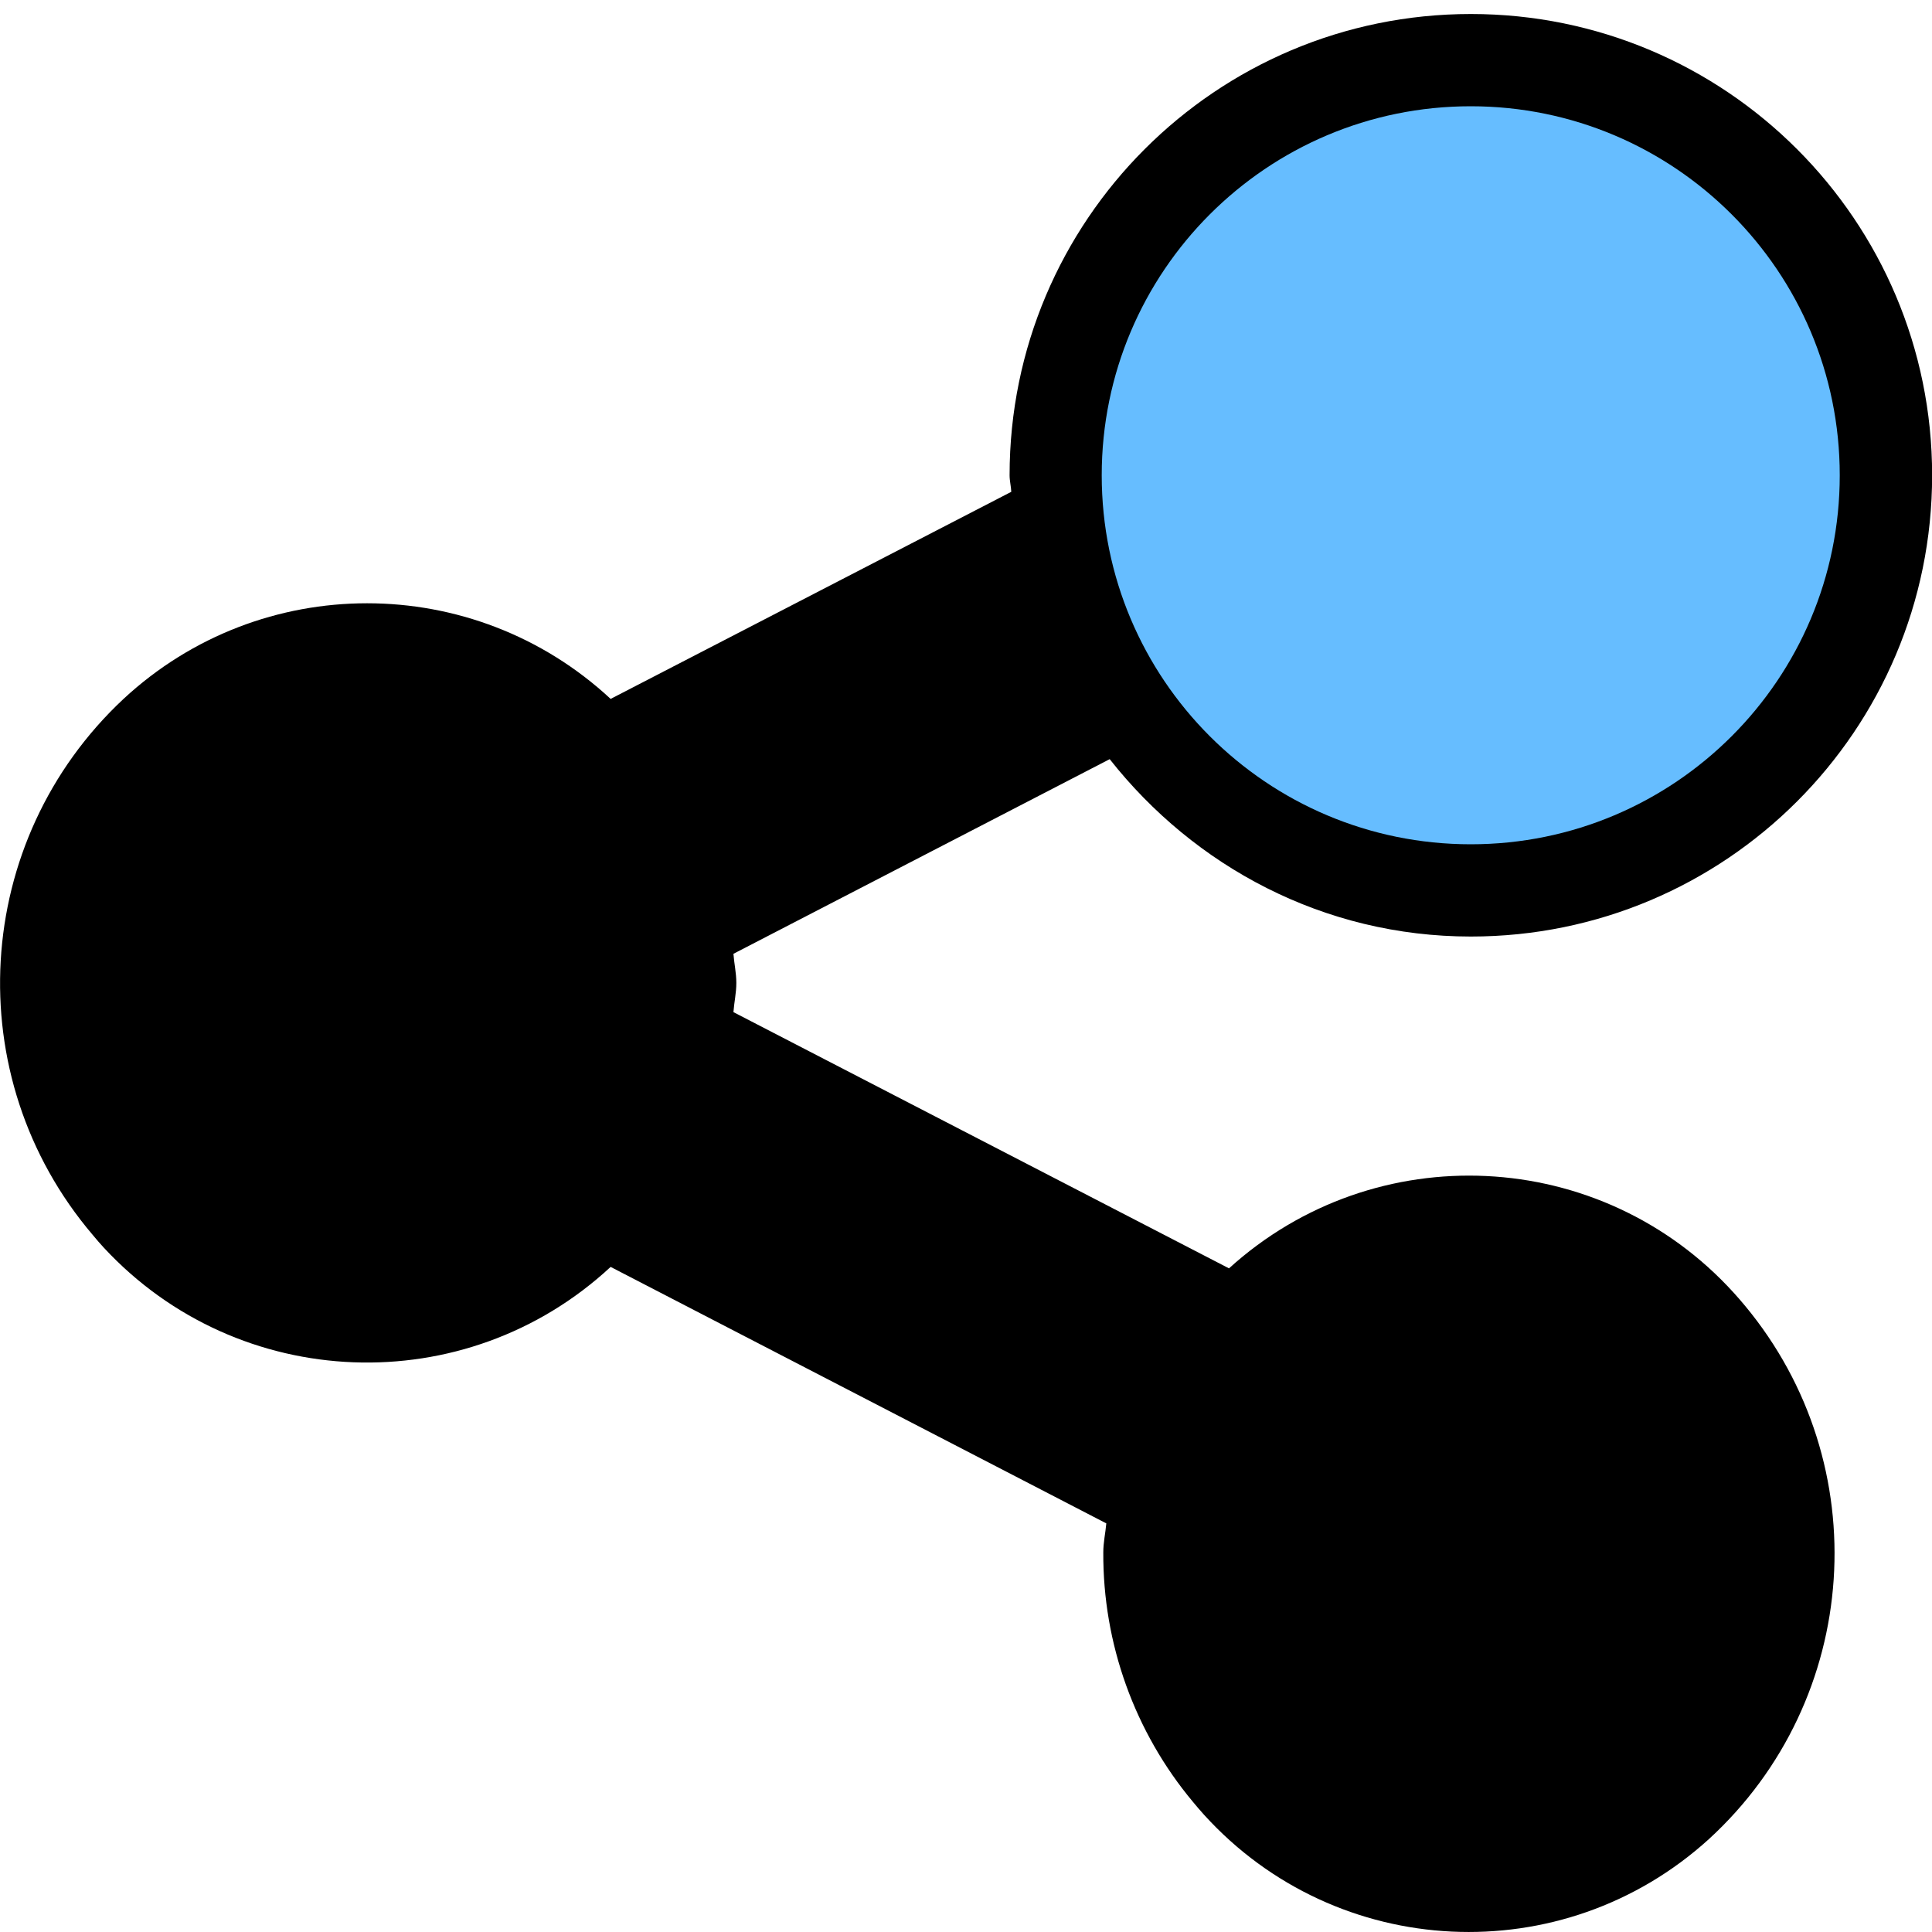
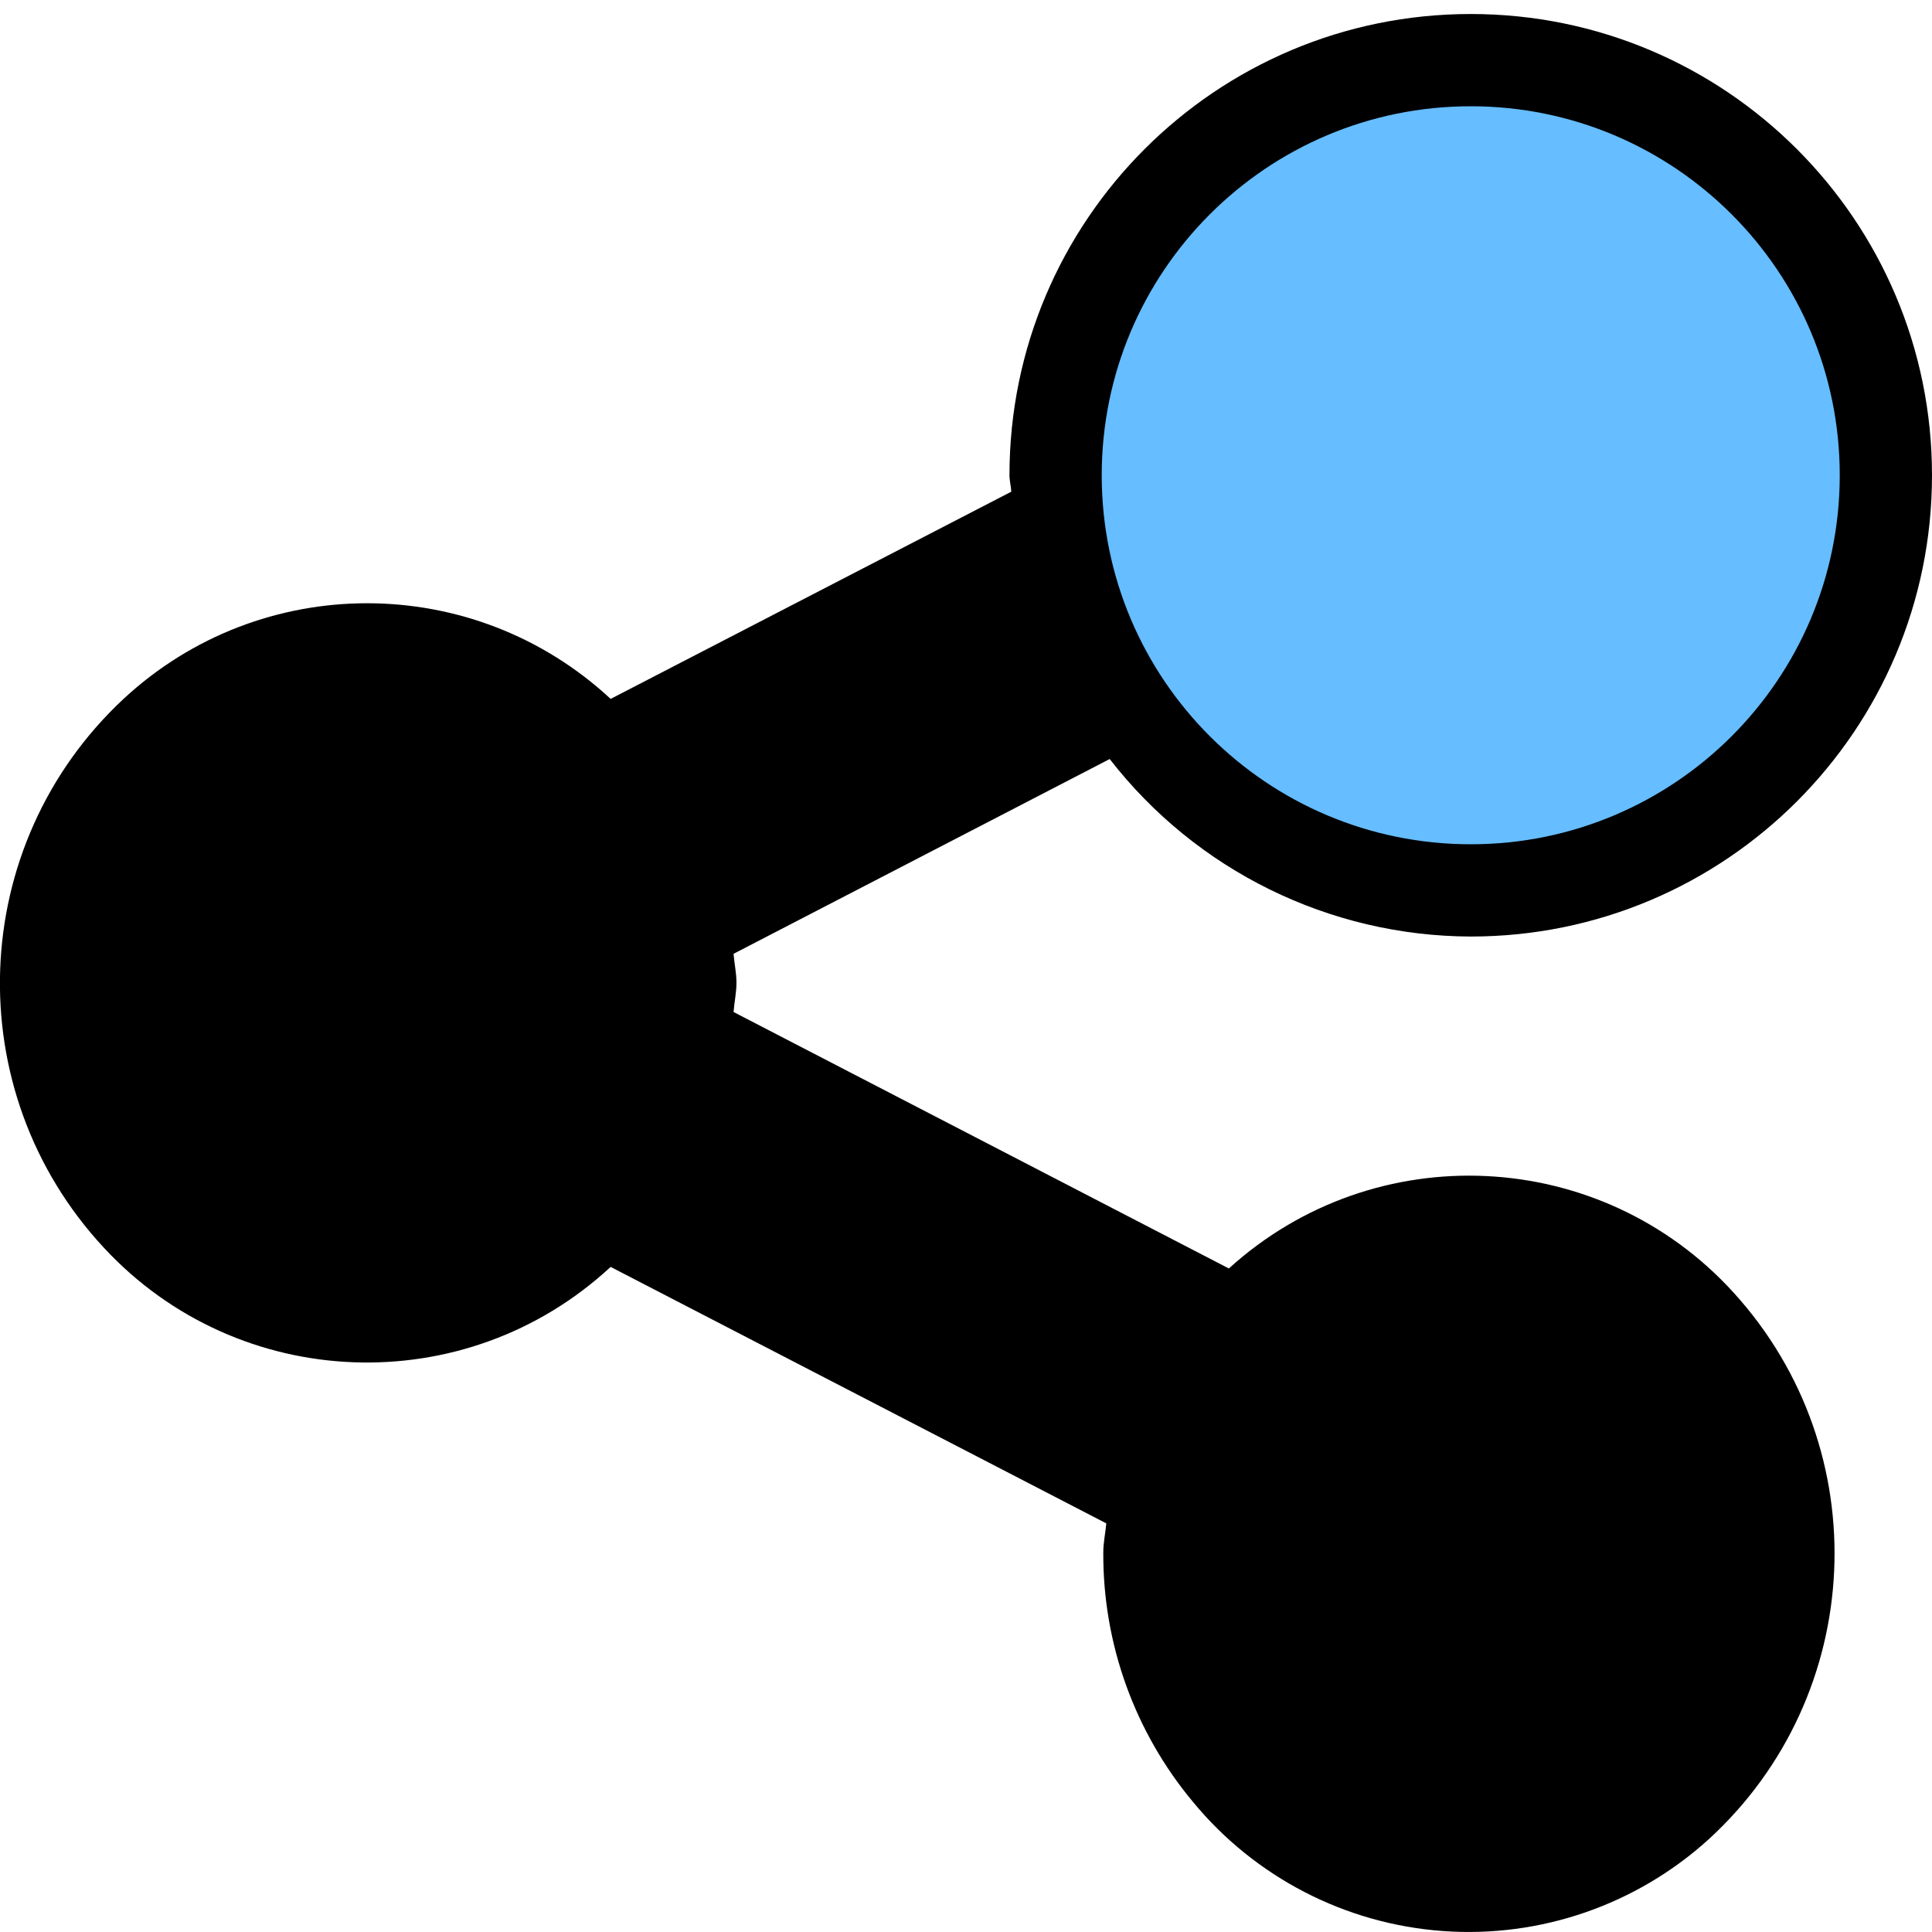
<svg xmlns="http://www.w3.org/2000/svg" viewBox="0 0 16 16">
-   <path d="M14.357,10.705 C13.258,9.496 11.388,9.406 10.178,10.504 L6.074,8.382 C6.08,8.3 6.098,8.224 6.098,8.14 C6.098,8.057 6.08,7.98 6.074,7.899 L9.19,6.287 C9.89,7.175 10.962,7.756 12.181,7.756 C14.291,7.756 16.001,6.046 16.001,3.936 C16.001,1.827 14.291,0.116 12.181,0.116 C10.071,0.116 8.361,1.827 8.361,3.936 C8.361,3.983 8.373,4.027 8.375,4.073 L5.057,5.788 C3.92,4.732 2.16,4.732 1.023,5.788 C-0.234,6.962 -0.347,8.916 0.767,10.226 C0.797,10.263 0.829,10.299 0.861,10.334 C1.977,11.536 3.855,11.607 5.057,10.492 L9.162,12.616 C9.155,12.696 9.137,12.773 9.137,12.856 C9.133,13.611 9.396,14.344 9.88,14.923 C9.911,14.96 9.941,14.996 9.973,15.031 C11.072,16.24 12.942,16.33 14.152,15.231 C15.415,14.074 15.546,12.129 14.45,10.812 C14.42,10.776 14.389,10.74 14.357,10.705" />
-   <path fill="#66BDFF" d="M15.236,3.936 C15.236,5.624 13.868,6.992 12.18,6.992 C10.492,6.992 9.124,5.624 9.124,3.936 C9.124,2.249 10.492,0.88 12.18,0.88 C13.868,0.88 15.236,2.249 15.236,3.936" />
+   <path d="M14.357 10.705a2.96 2.96 0 0 0-4.18-.2L6.075 8.381c.006-.082.024-.158.024-.242 0-.083-.018-.16-.024-.24L9.19 6.286a3.8 3.8 0 0 0 2.99 1.47 3.82 3.82 0 1 0-3.82-3.82c0 .046.013.09.015.136L5.057 5.788a2.964 2.964 0 0 0-4.034 0 3.219 3.219 0 0 0-.162 4.546 2.97 2.97 0 0 0 4.196.158l4.105 2.124c-.007.08-.025.157-.025.24a3.197 3.197 0 0 0 .743 2.067 2.958 2.958 0 0 0 4.272.308 3.209 3.209 0 0 0 .205-4.526" />
+   <path fill="#66BDFF" d="M15.236 3.936a3.056 3.056 0 1 1-6.112 0 3.056 3.056 0 0 1 6.112 0" />
</svg>
